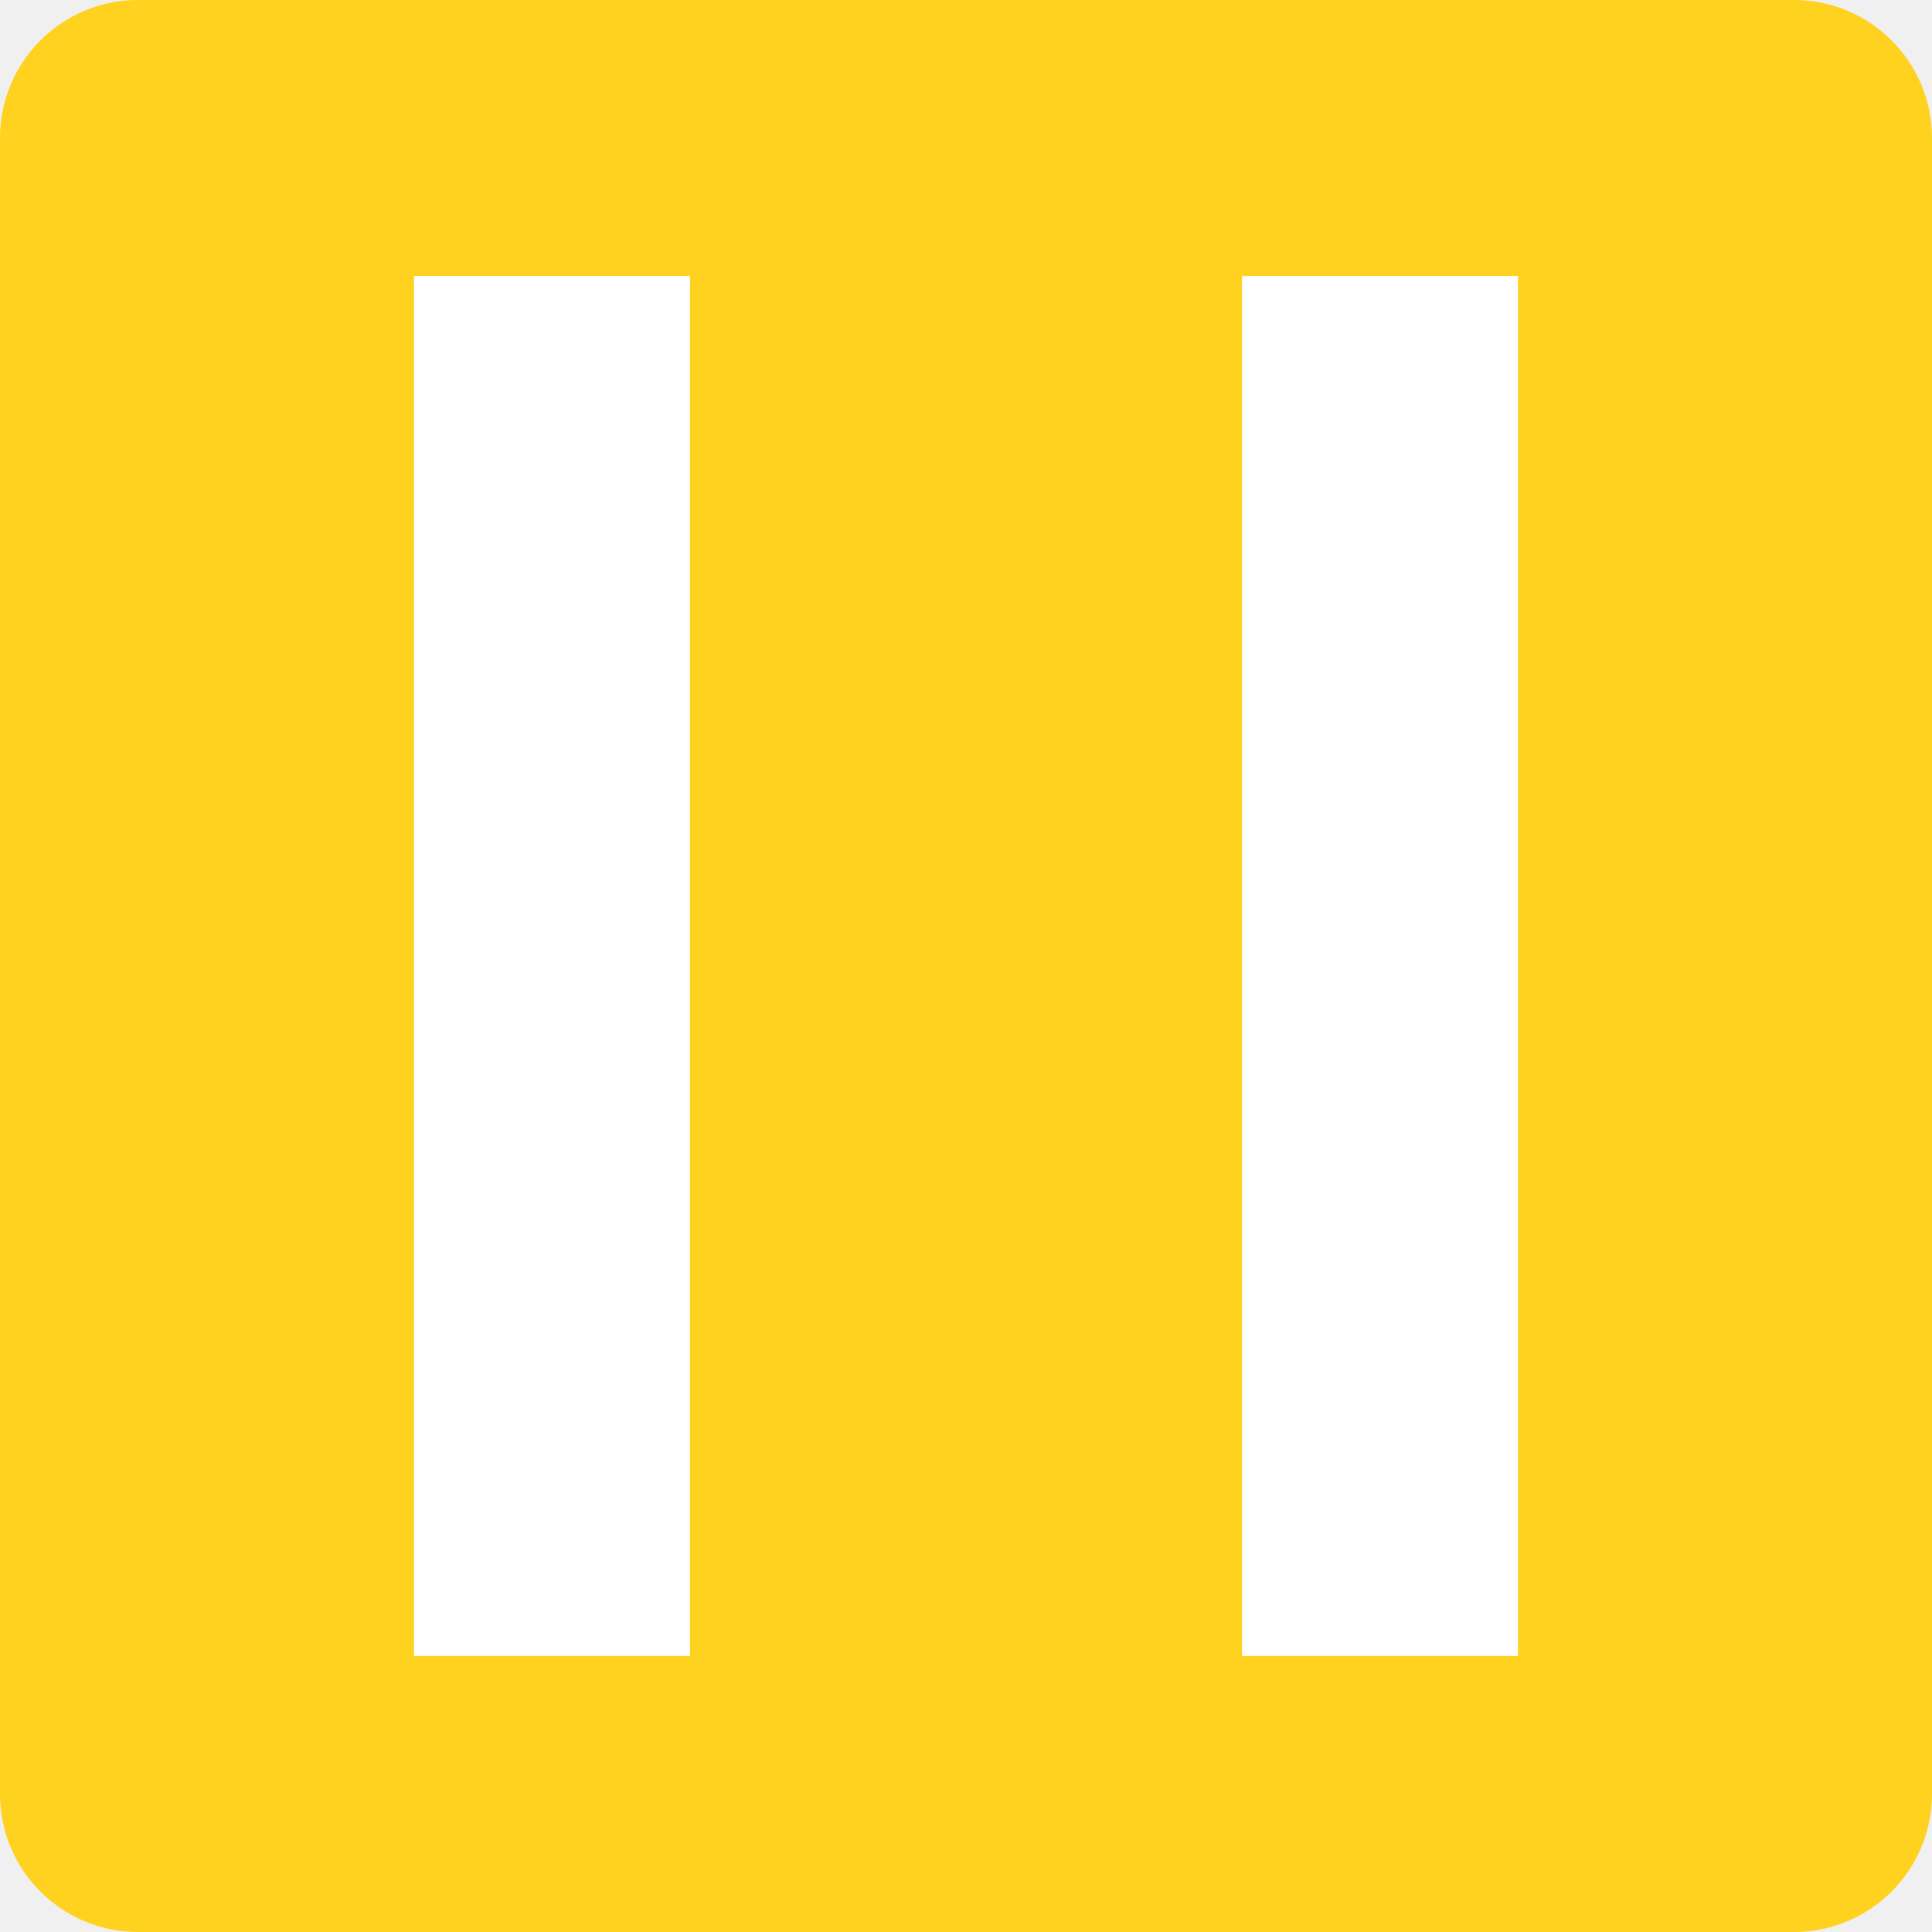
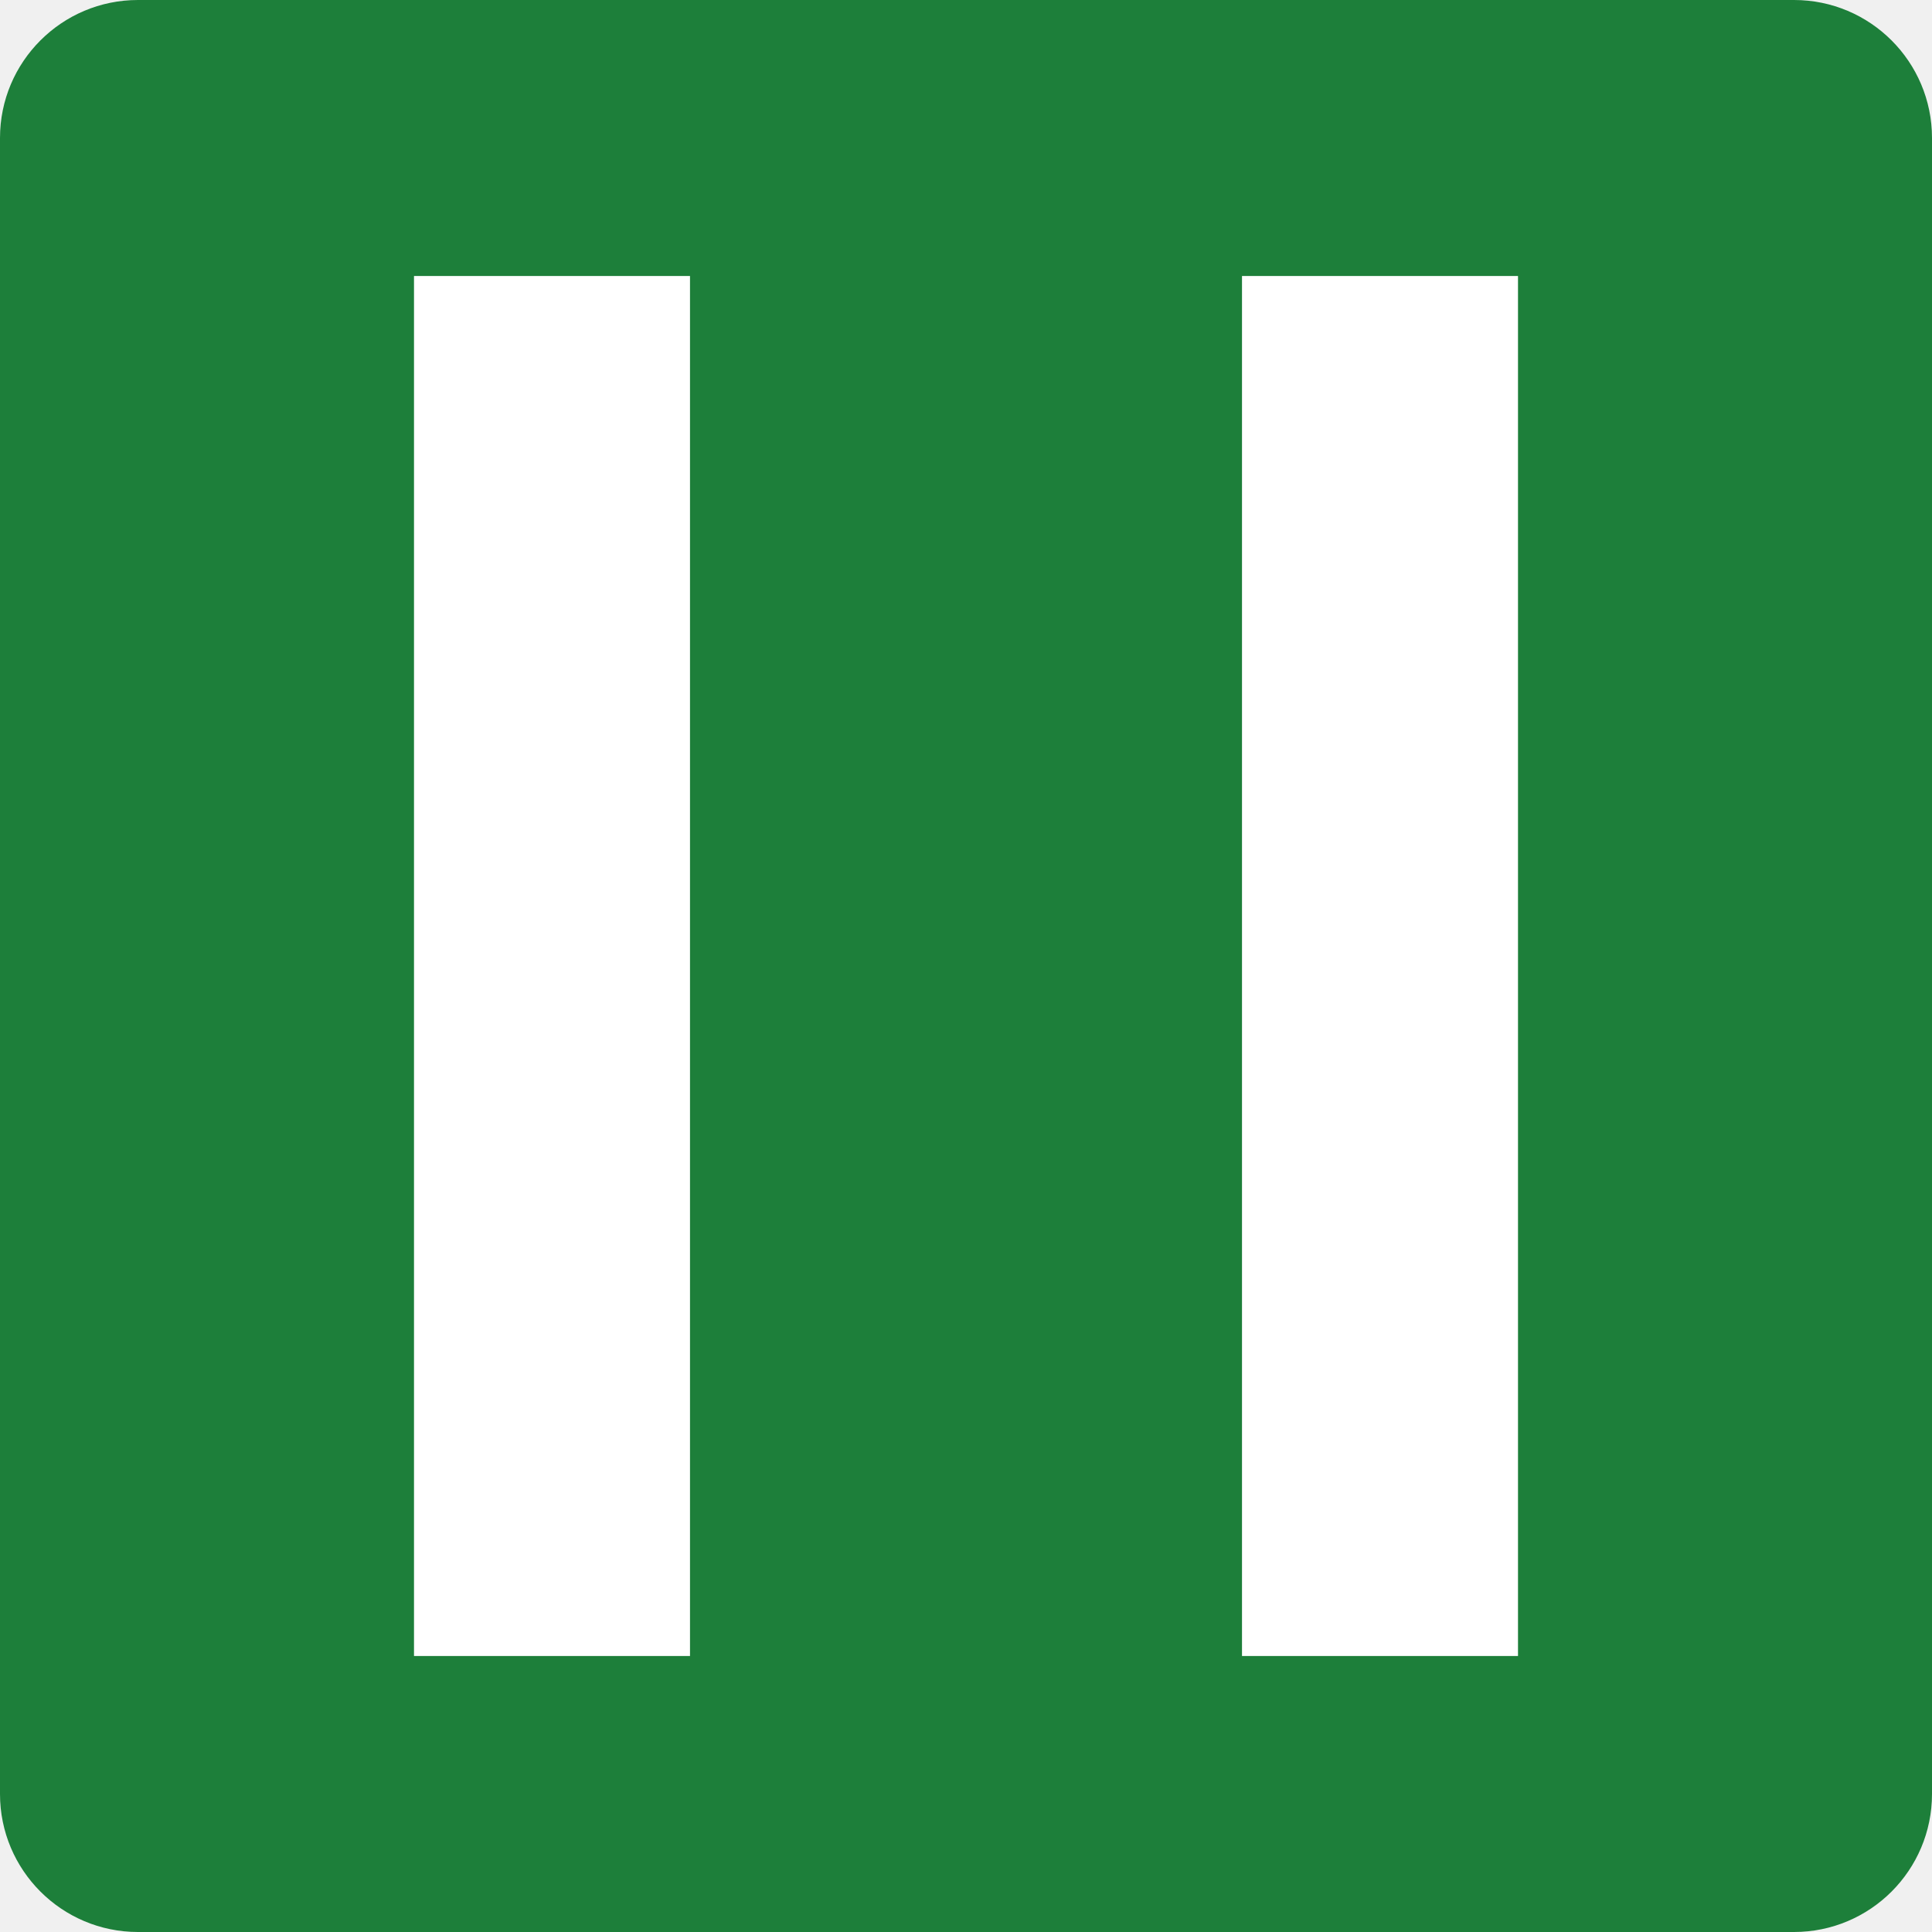
<svg xmlns="http://www.w3.org/2000/svg" width="14" height="14" viewBox="0 0 14 14">
-   <rect width="14" height="14" rx="1" style="fill:#FFD21F" />
+   <rect width="14" height="14" rx="1" style="fill:#1D7F3A" />
  <rect x="3" y="2" width="2" height="10" style="fill:#fff" />
  <rect x="9" y="2" width="2" height="10" style="fill:#fff" />
</svg>
